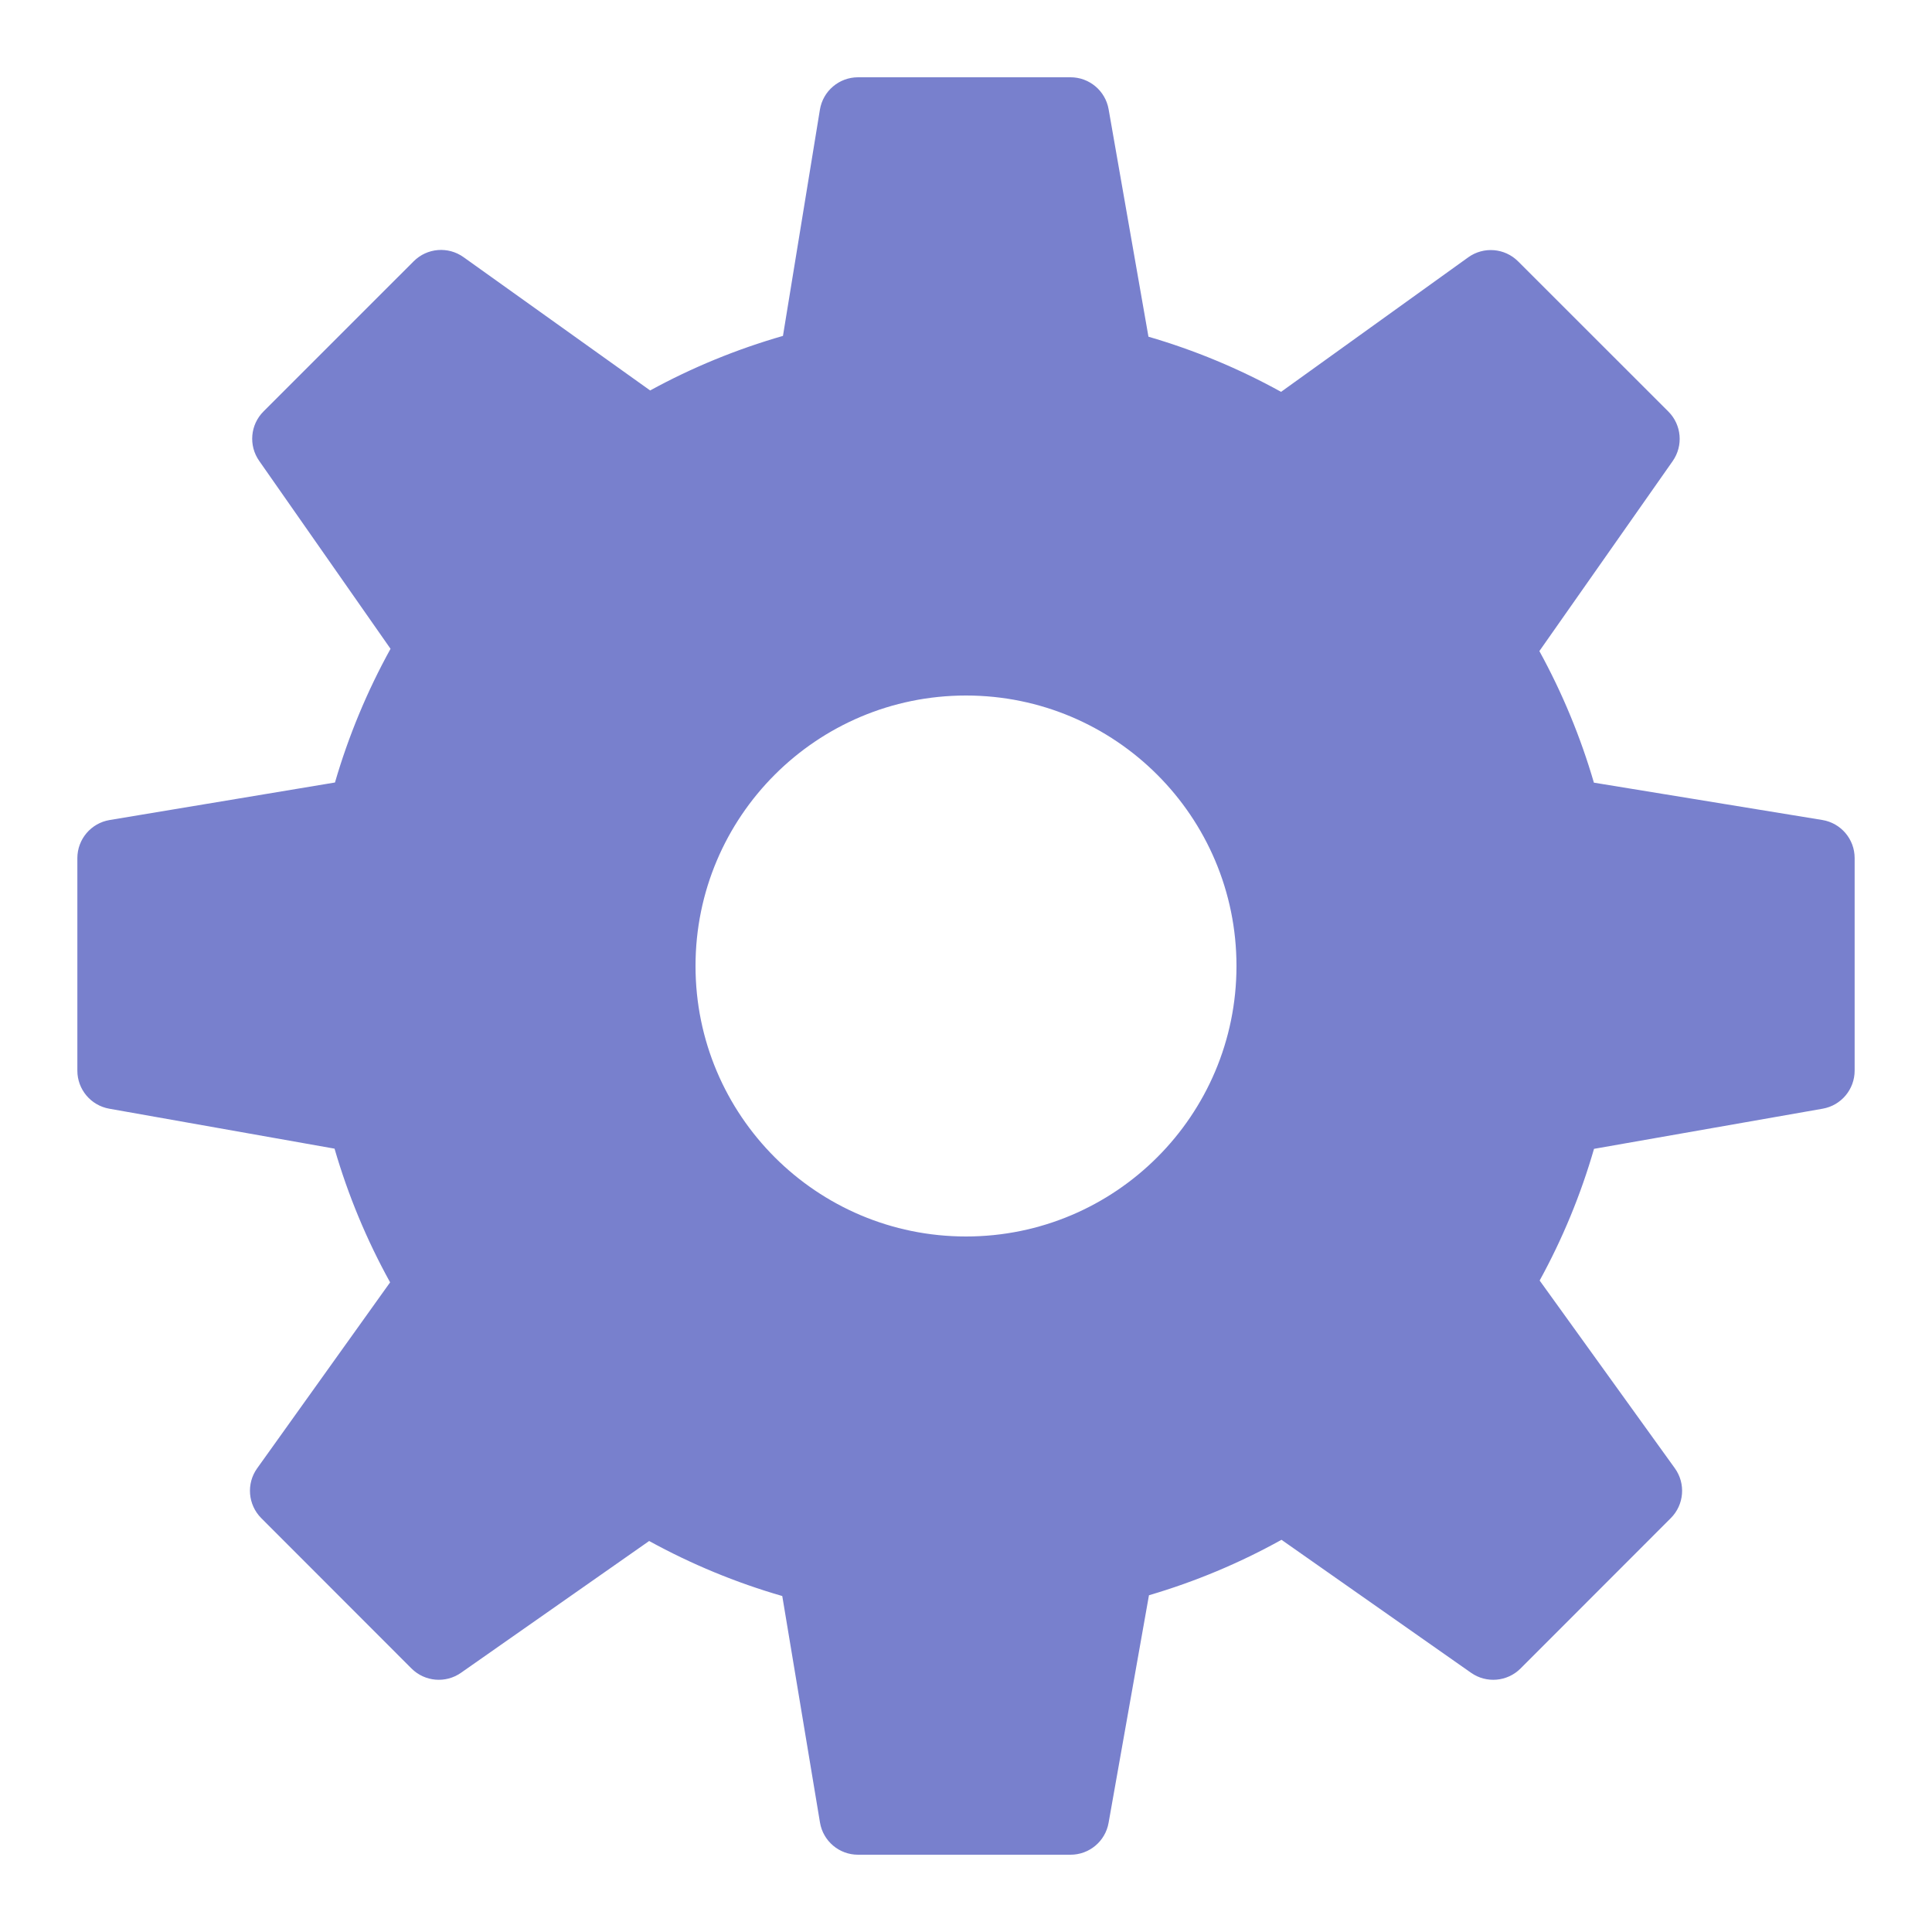
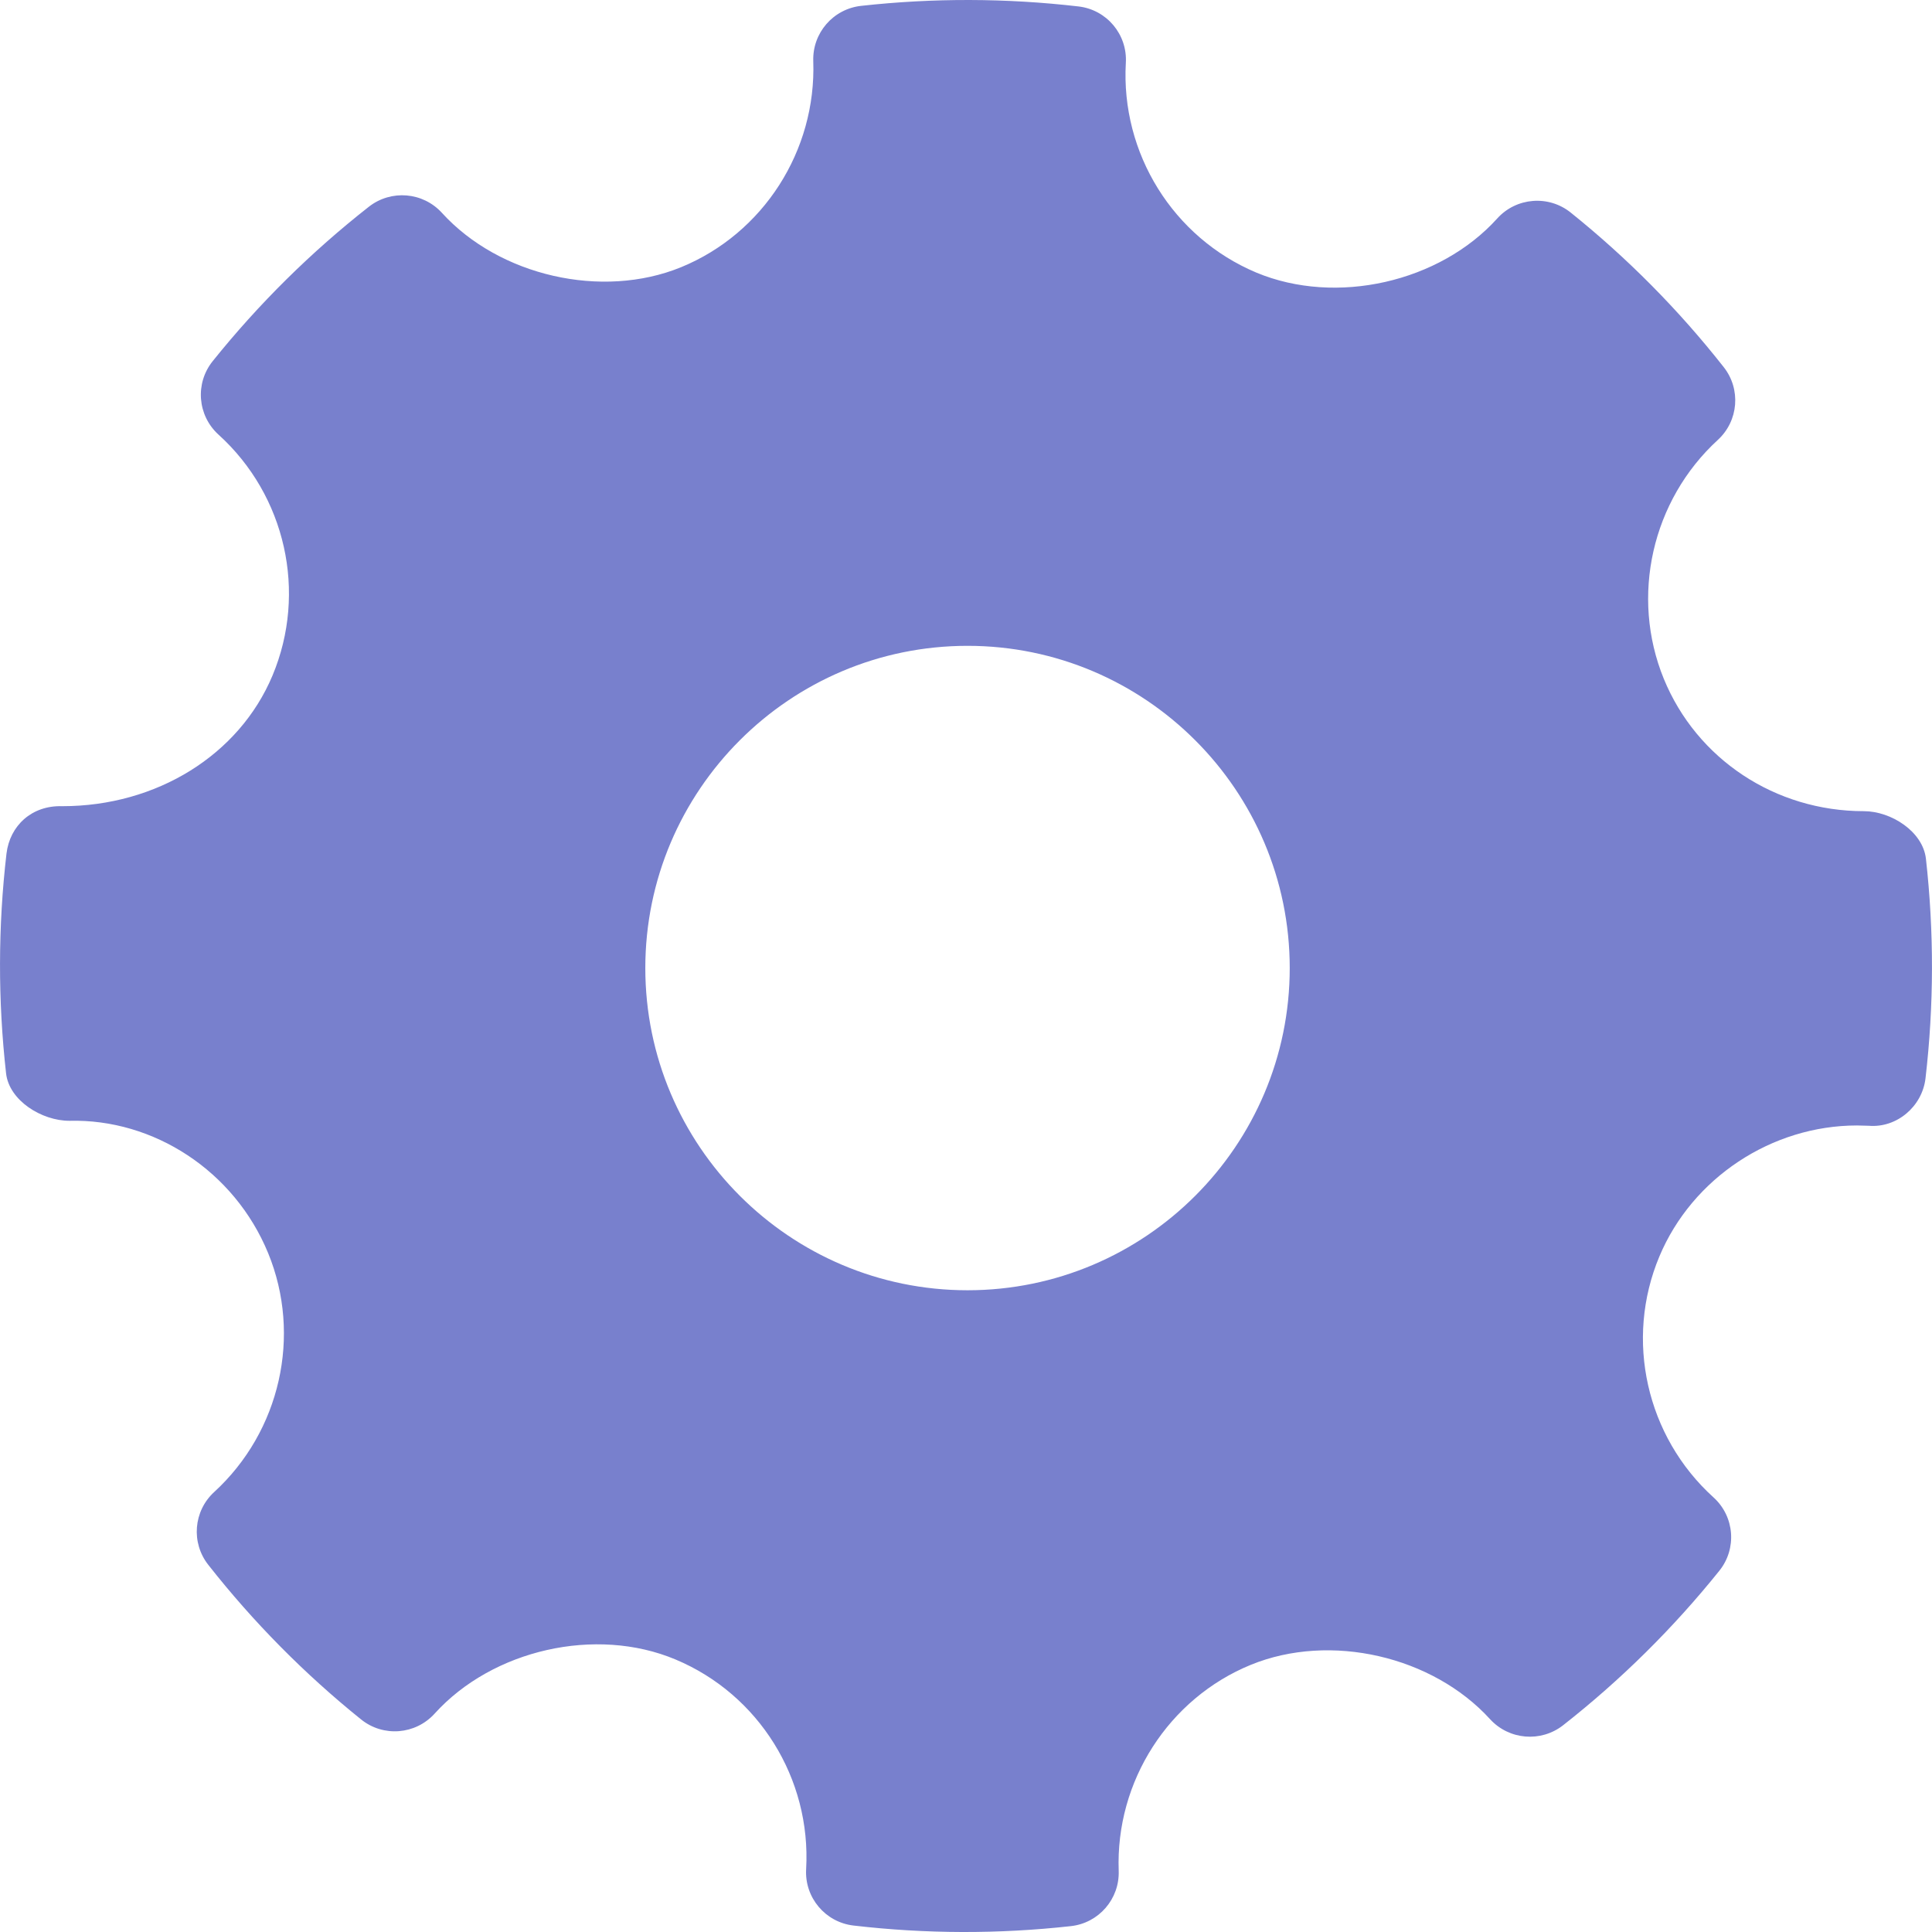
- <svg xmlns="http://www.w3.org/2000/svg" width="50" height="50">
-   <path fill="#7880cd" d="M47.16 21.221l-5.91-.966a16.933 16.933 0 0 0-1.411-3.405l3.45-4.917a1.001 1.001 0 0 0-.112-1.282l-3.889-3.887a1 1 0 0 0-1.291-.104l-4.843 3.481a16.774 16.774 0 0 0-3.432-1.427l-1.031-5.886A1 1 0 0 0 27.706 2h-5.5a1 1 0 0 0-.987.839l-.956 5.854c-1.2.345-2.352.818-3.437 1.412l-4.83-3.45a1 1 0 0 0-1.289.106L6.82 10.648a.998.998 0 0 0-.112 1.28l3.399 4.863a16.937 16.937 0 0 0-1.438 3.46l-5.831.971a1 1 0 0 0-.836.986v5.5a1 1 0 0 0 .825.985l5.831 1.034a16.853 16.853 0 0 0 1.438 3.46L6.655 38c-.284.397-.239.942.106 1.289l3.888 3.891a1 1 0 0 0 1.281.112l4.87-3.411a16.871 16.871 0 0 0 3.445 1.424l.976 5.861a.997.997 0 0 0 .985.834h5.5c.485 0 .9-.348.984-.825l1.045-5.89a16.816 16.816 0 0 0 3.43-1.435l4.905 3.441a.999.999 0 0 0 1.282-.111l3.888-3.891a1 1 0 0 0 .104-1.292l-3.498-4.857a16.74 16.74 0 0 0 1.407-3.408l5.918-1.039a1 1 0 0 0 .827-.985v-5.5a.998.998 0 0 0-.838-.987zM25 32a7 7 0 1 1 0-14 7 7 0 0 1 0 14z" />
+ <svg xmlns="http://www.w3.org/2000/svg" viewBox="0 0 268.765 268.765" width="512" height="512">
+   <path d="M267.92 119.461c-.425-3.778-4.83-6.617-8.639-6.617-12.315 0-23.243-7.231-27.826-18.414-4.682-11.454-1.663-24.812 7.515-33.231a7.463 7.463 0 0 0 .817-10.133 132.977 132.977 0 0 0-21.289-21.5c-3.063-2.458-7.557-2.116-10.213.825-8.01 8.871-22.398 12.168-33.516 7.529-11.57-4.867-18.866-16.591-18.152-29.176a7.455 7.455 0 0 0-6.595-7.849 134.163 134.163 0 0 0-30.232-.08 7.478 7.478 0 0 0-6.654 7.689c.438 12.461-6.946 23.98-18.401 28.672-10.985 4.487-25.272 1.218-33.266-7.574-2.642-2.896-7.063-3.252-10.141-.853a133.478 133.478 0 0 0-21.74 21.493c-2.481 3.086-2.116 7.559.802 10.214 9.353 8.47 12.373 21.944 7.514 33.53-4.639 11.046-16.109 18.165-29.24 18.165-4.261-.137-7.296 2.723-7.762 6.597a134.618 134.618 0 0 0-.058 30.561c.422 3.794 4.961 6.608 8.812 6.608 11.702-.299 22.937 6.946 27.65 18.415 4.698 11.454 1.678 24.804-7.514 33.23a7.469 7.469 0 0 0-.817 10.126 133.459 133.459 0 0 0 21.259 21.508c3.079 2.481 7.559 2.131 10.228-.81 8.04-8.893 22.427-12.184 33.501-7.536 11.599 4.852 18.895 16.575 18.181 29.167a7.464 7.464 0 0 0 6.595 7.85 133.572 133.572 0 0 0 30.233.081 7.479 7.479 0 0 0 6.653-7.696c-.451-12.454 6.946-23.973 18.386-28.657 11.059-4.517 25.286-1.211 33.281 7.572a7.51 7.51 0 0 0 10.142.848 133.787 133.787 0 0 0 21.74-21.494 7.461 7.461 0 0 0-.803-10.213c-9.353-8.47-12.388-21.946-7.529-33.524 4.568-10.899 15.612-18.217 27.491-18.217l1.662.043c3.853.313 7.398-2.655 7.865-6.588a134.504 134.504 0 0 0 .06-30.561zm-133.325 60.03c-24.718 0-44.824-20.106-44.824-44.824 0-24.717 20.106-44.824 44.824-44.824 24.717 0 44.823 20.107 44.823 44.824 0 24.718-20.106 44.824-44.823 44.824z" fill="#7880cd" fill-rule="evenodd" clip-rule="evenodd" />
</svg>
